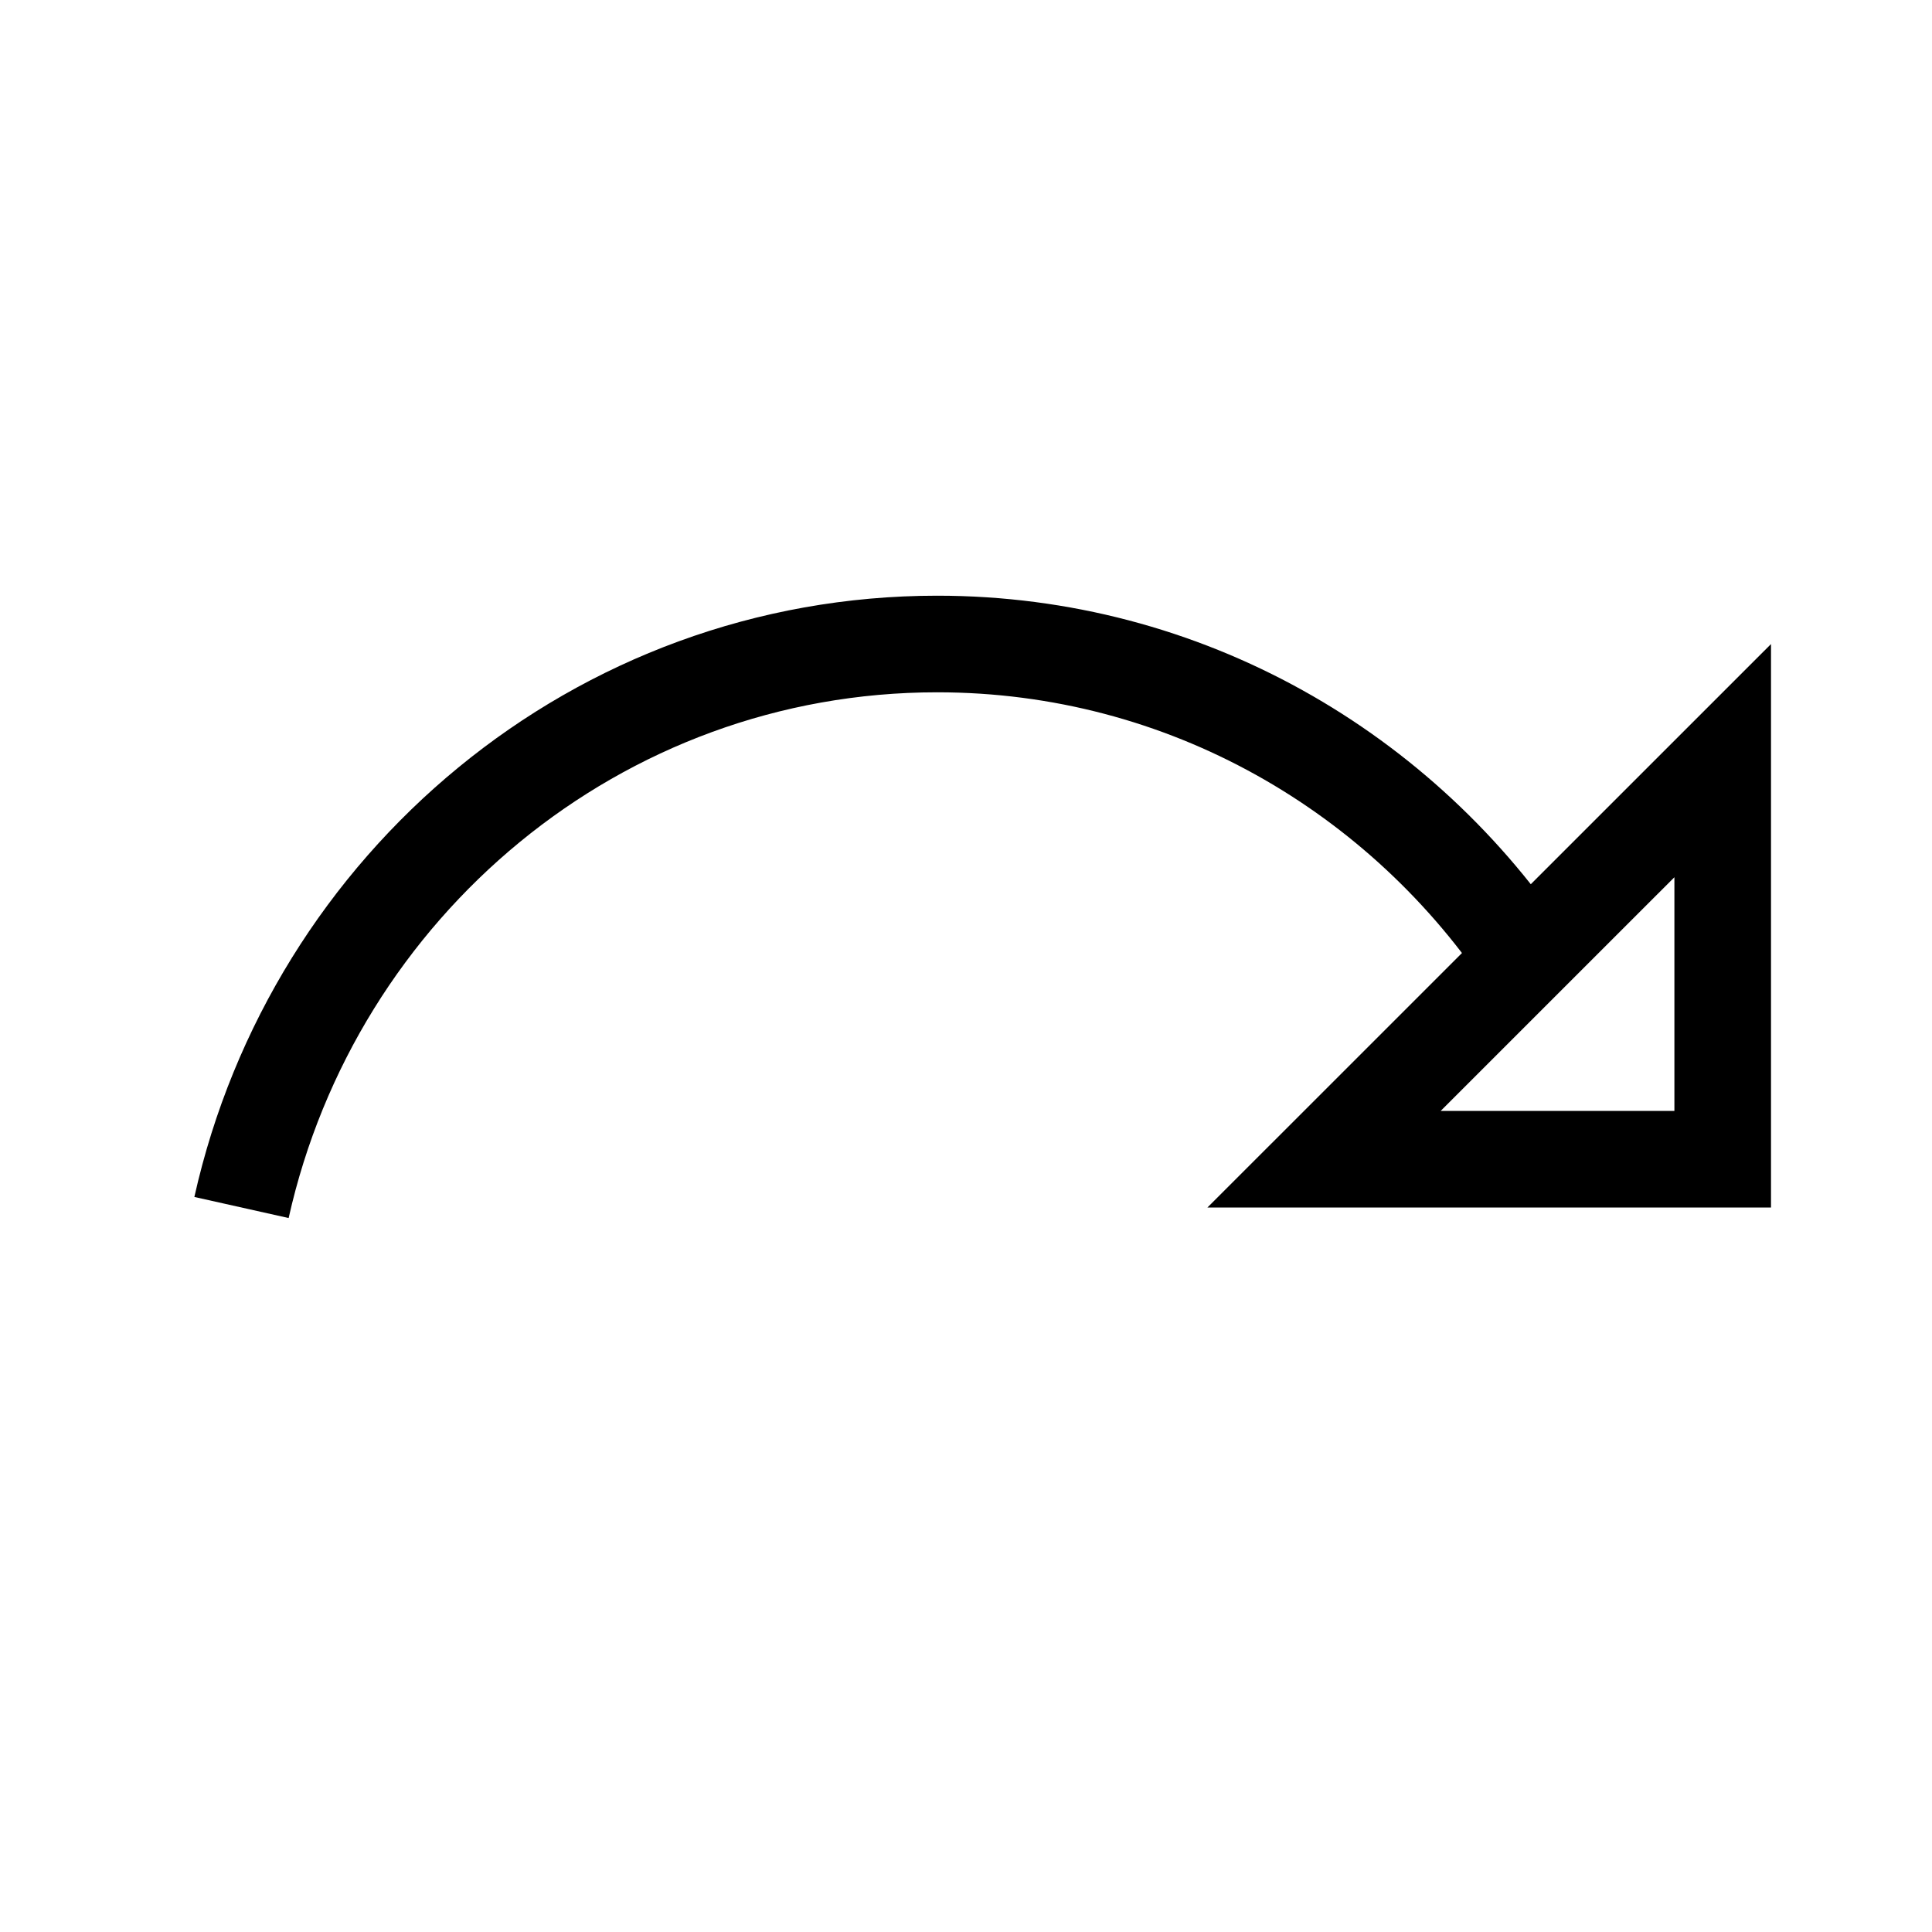
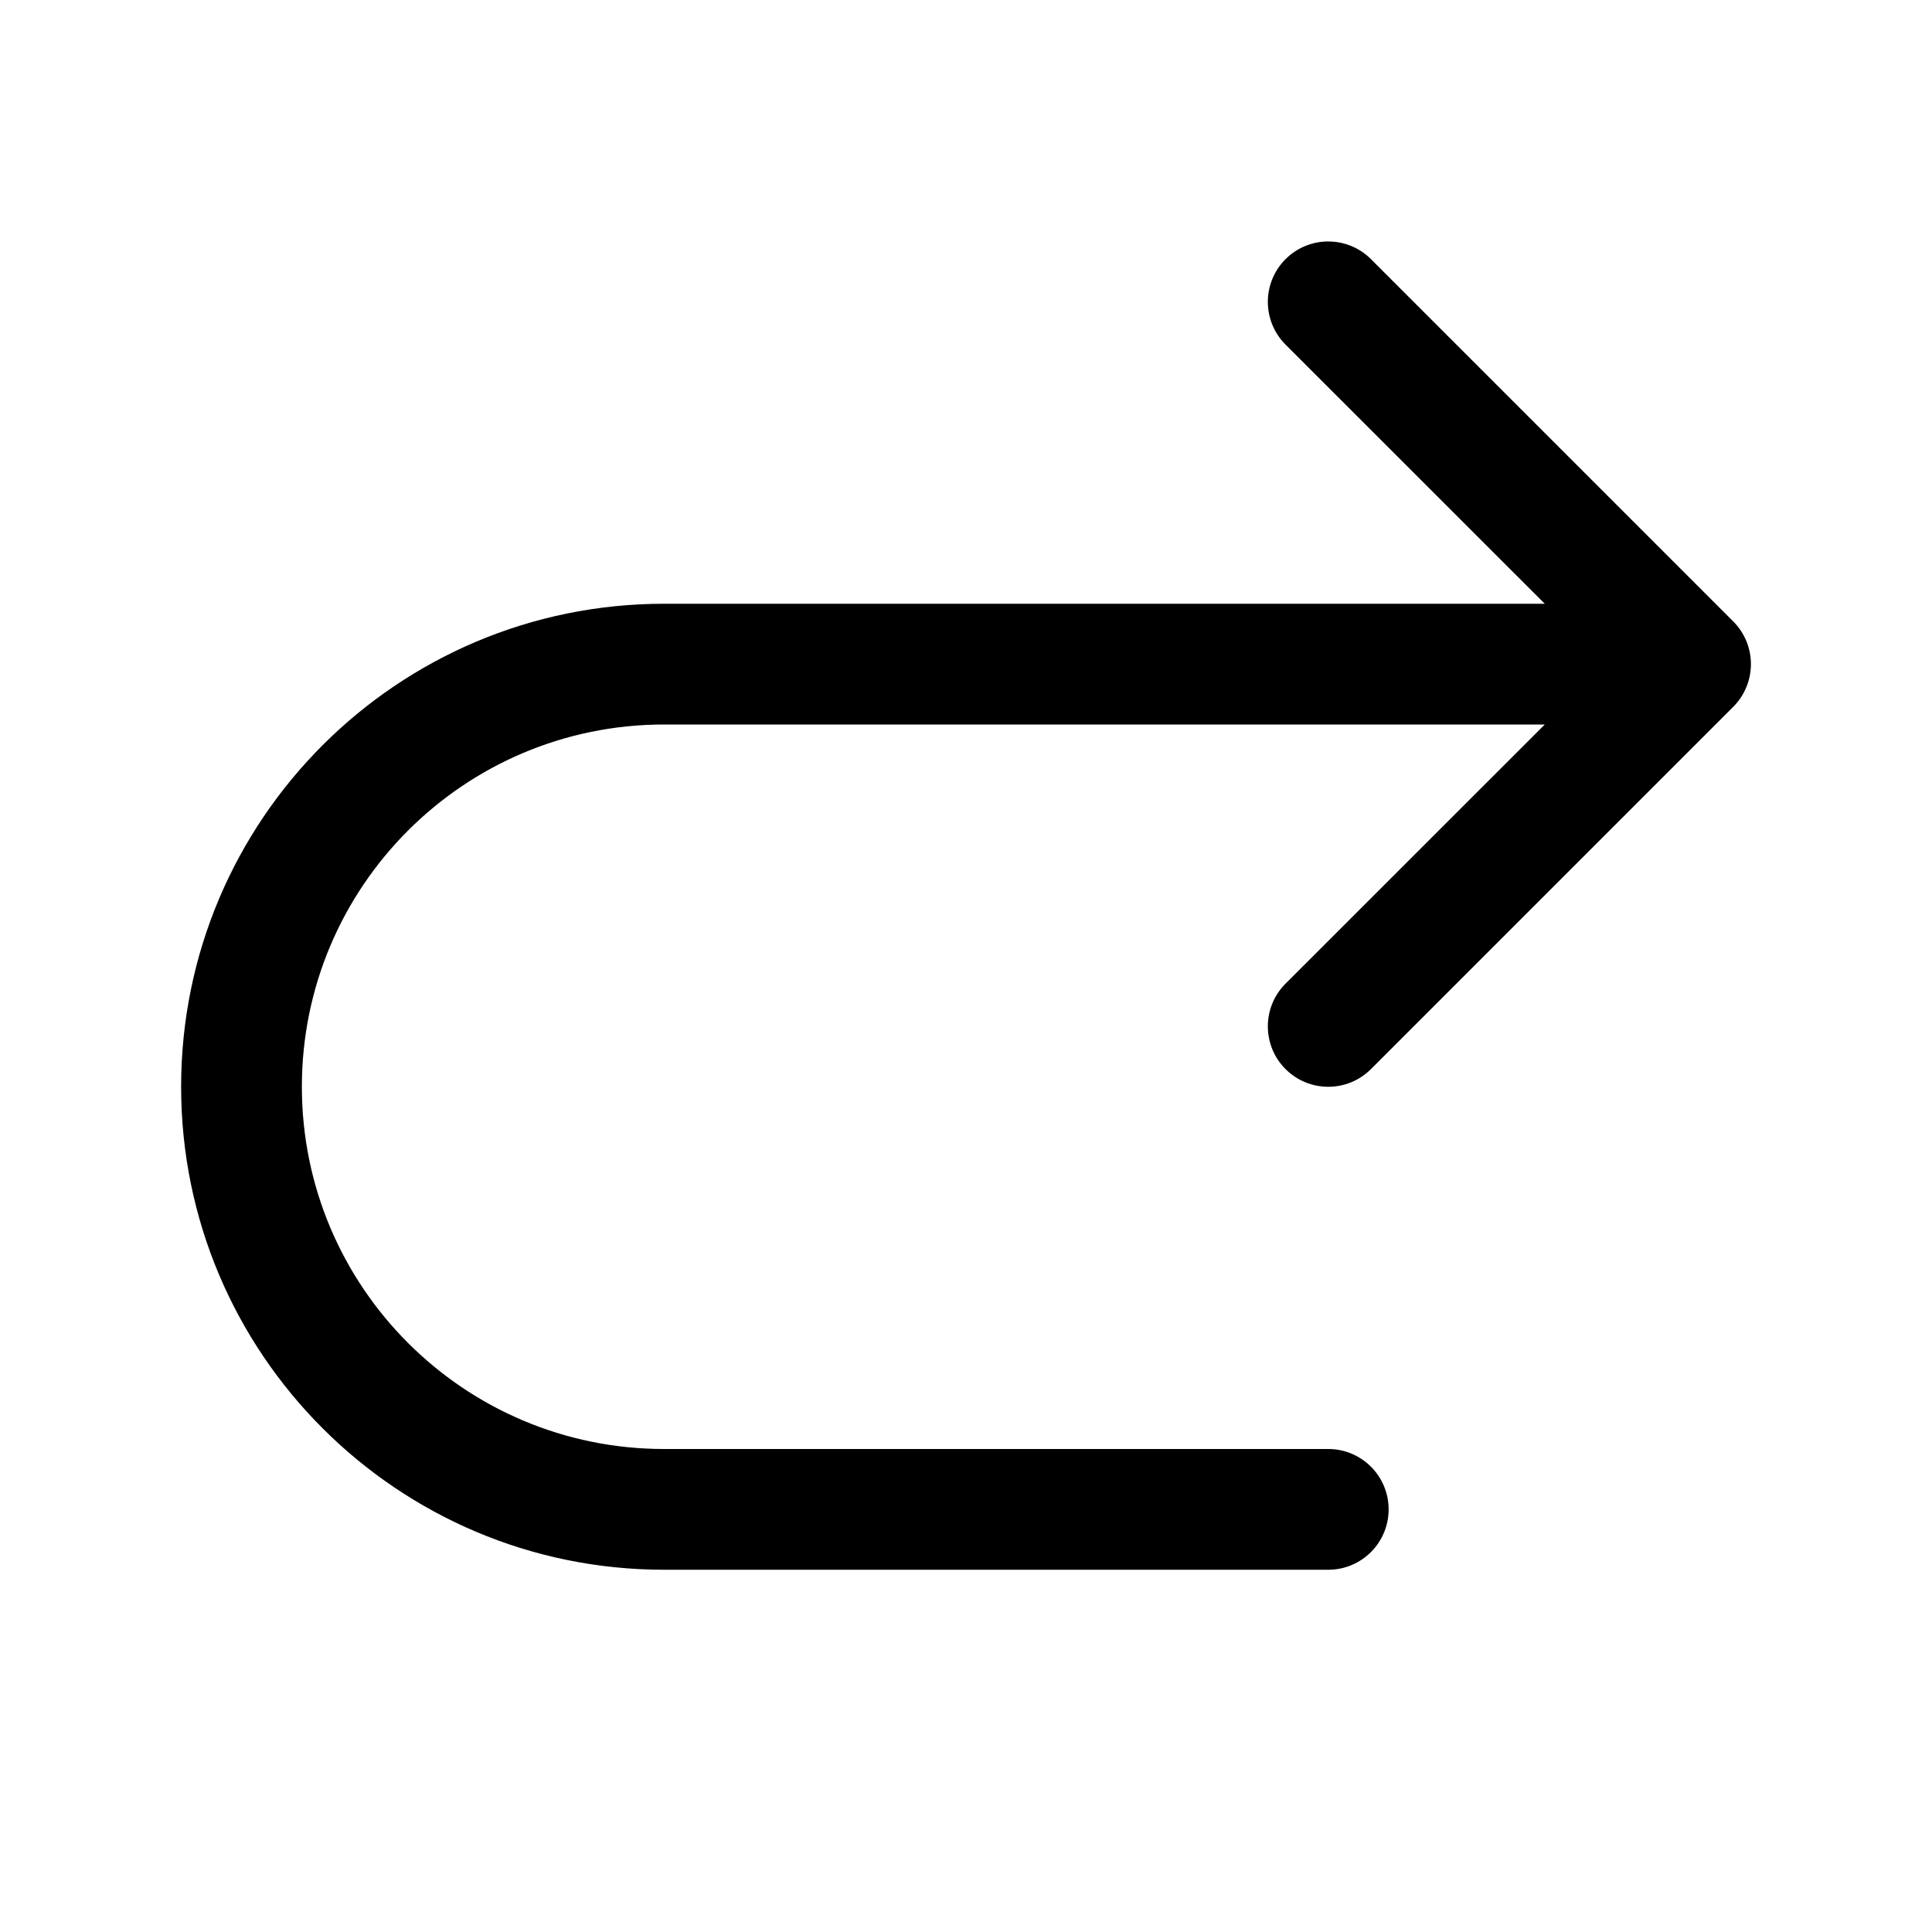
- <svg xmlns="http://www.w3.org/2000/svg" width="24" height="24" viewBox="0 0 24 24" fill="none">
-   <path d="M3 15C3.896 10.992 7.425 8 11.642 8C14.72 8 17.43 9.593 19.019 12.011" stroke="currentcolor" stroke-width="1.2" />
-   <path d="M21.4 9.449V14.4H16.448L21.4 9.449Z" stroke="currentcolor" stroke-width="1.2" />
+ <svg xmlns="http://www.w3.org/2000/svg" width="24" height="24" viewBox="0 0 256 256" fill="currentColor">
+   <path d="M170.34,130.34,204.69,96H88a48,48,0,0,0,0,96h88a8,8,0,0,1,0,16H88A64,64,0,0,1,88,80H204.69L170.34,45.66a8,8,0,0,1,11.32-11.32l48,48a8,8,0,0,1,0,11.32l-48,48a8,8,0,0,1-11.32-11.32Z" />
</svg>
